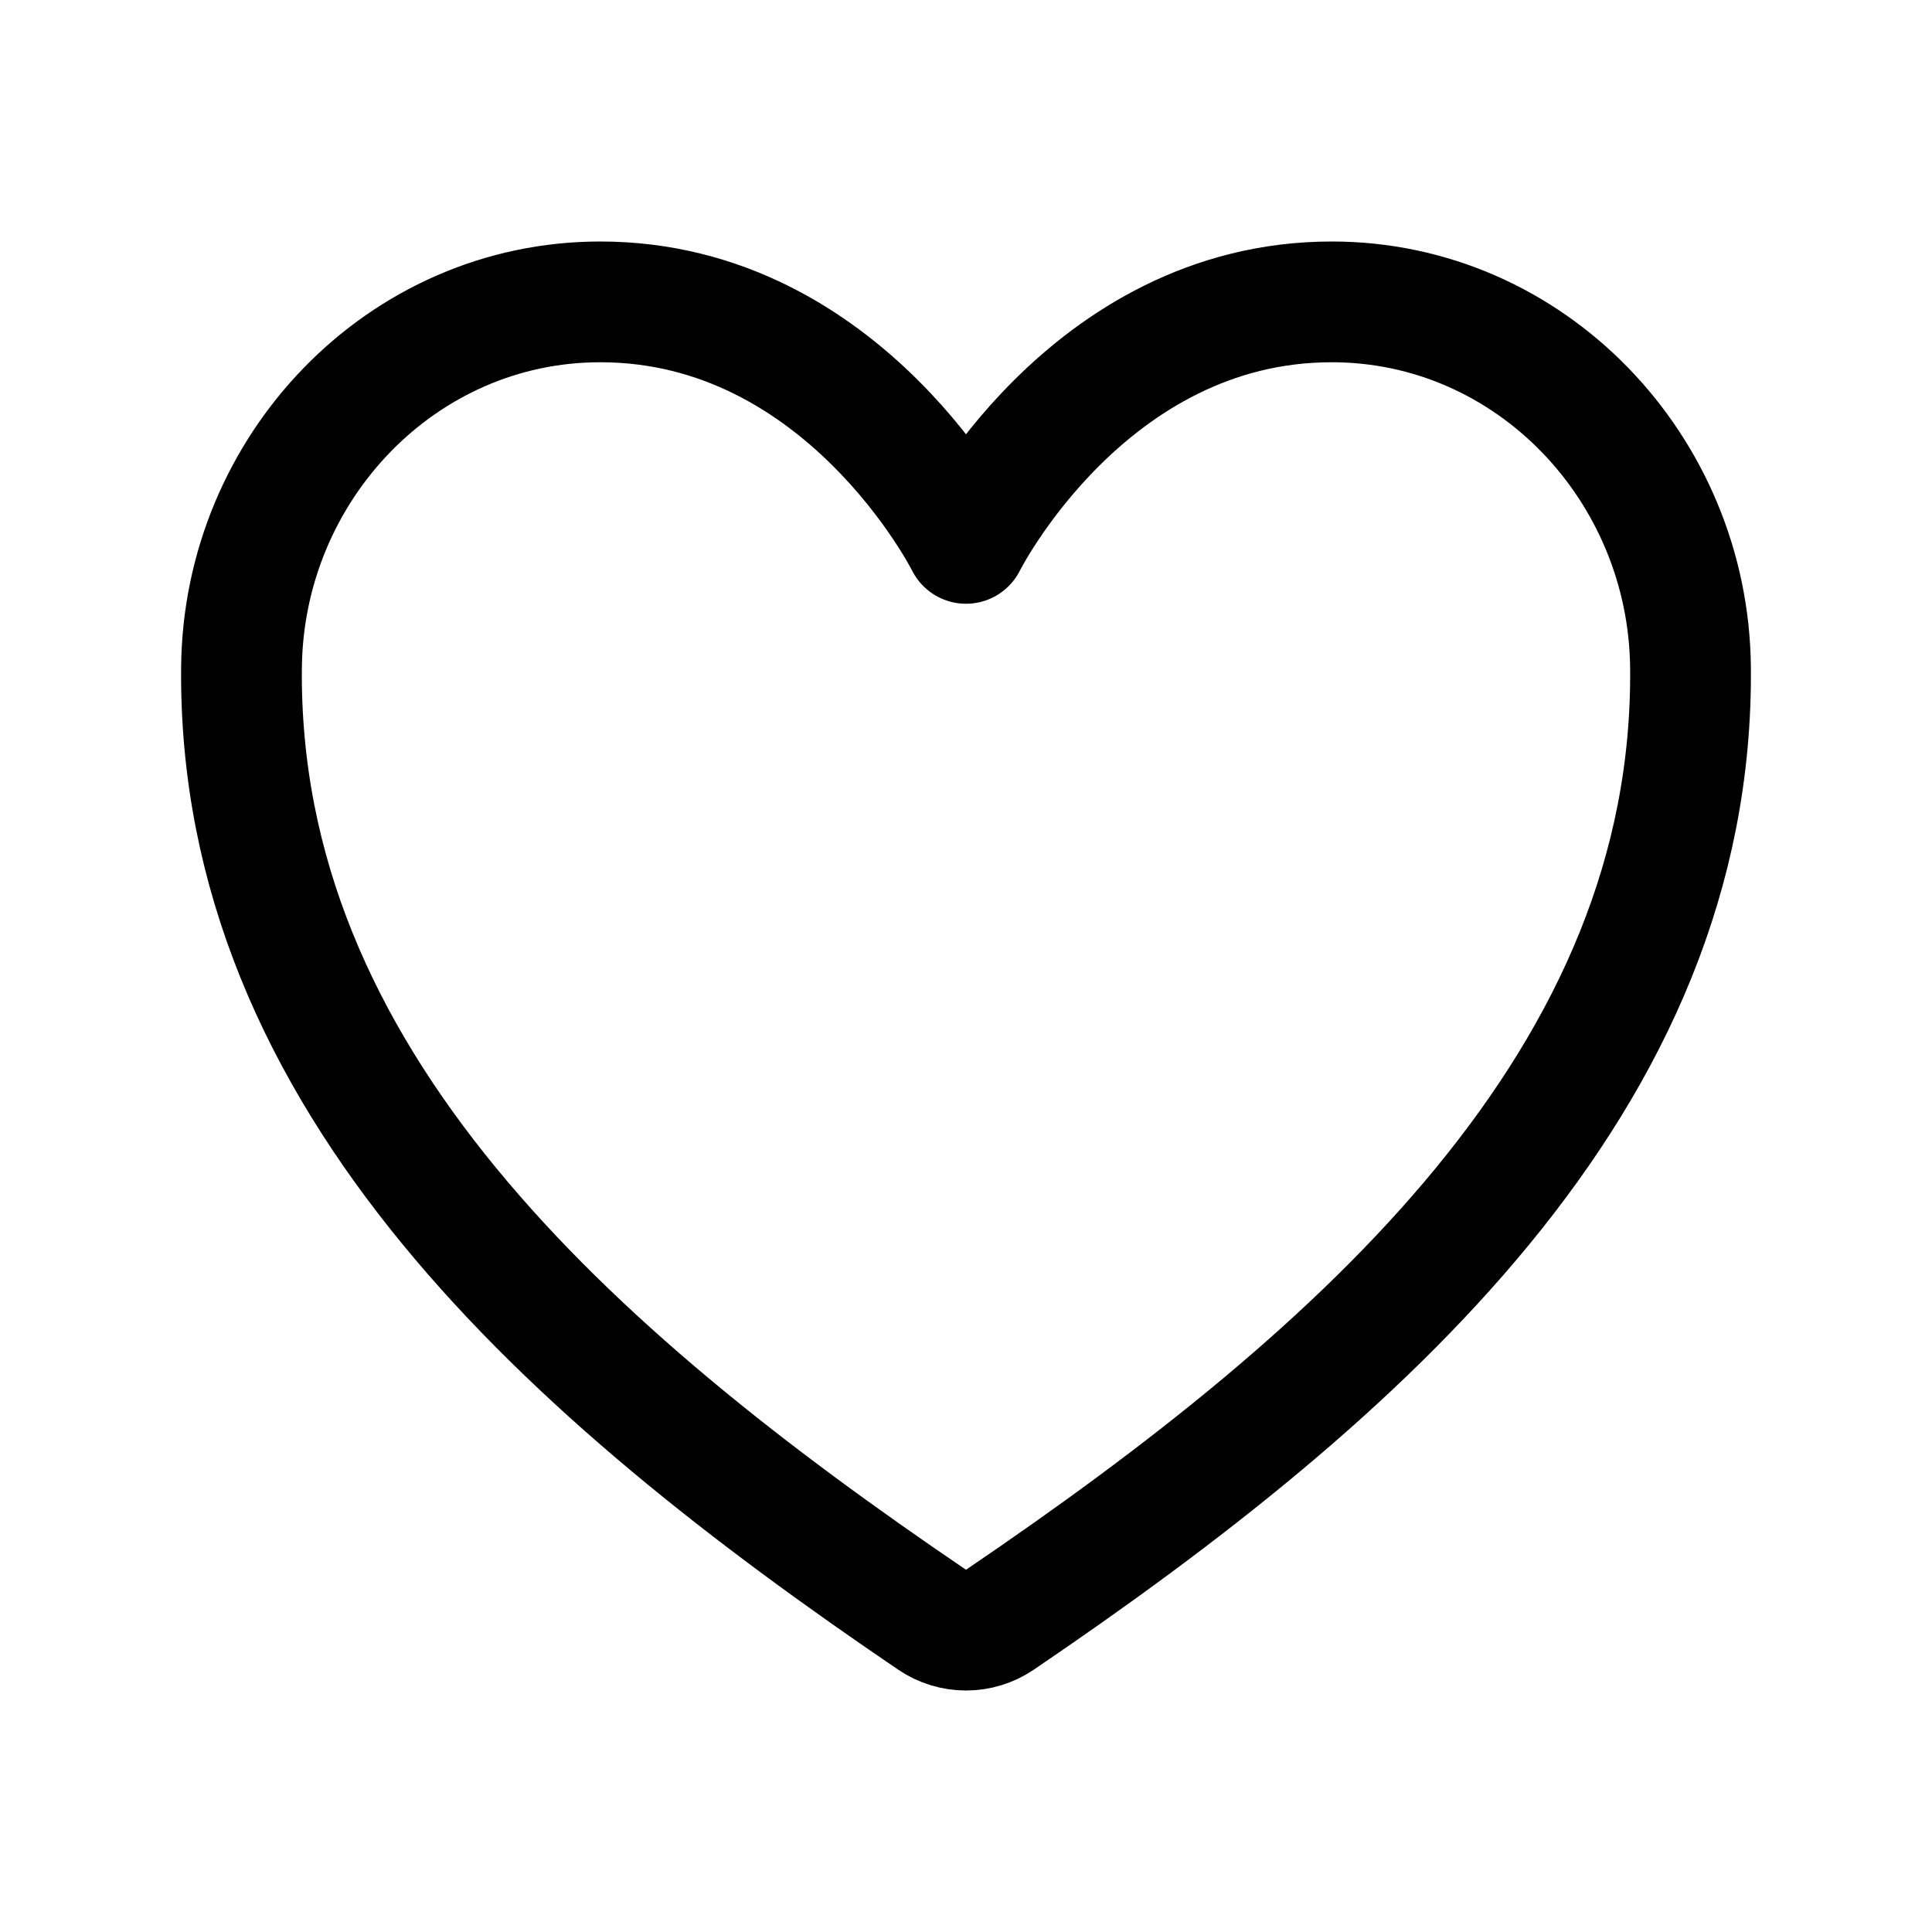
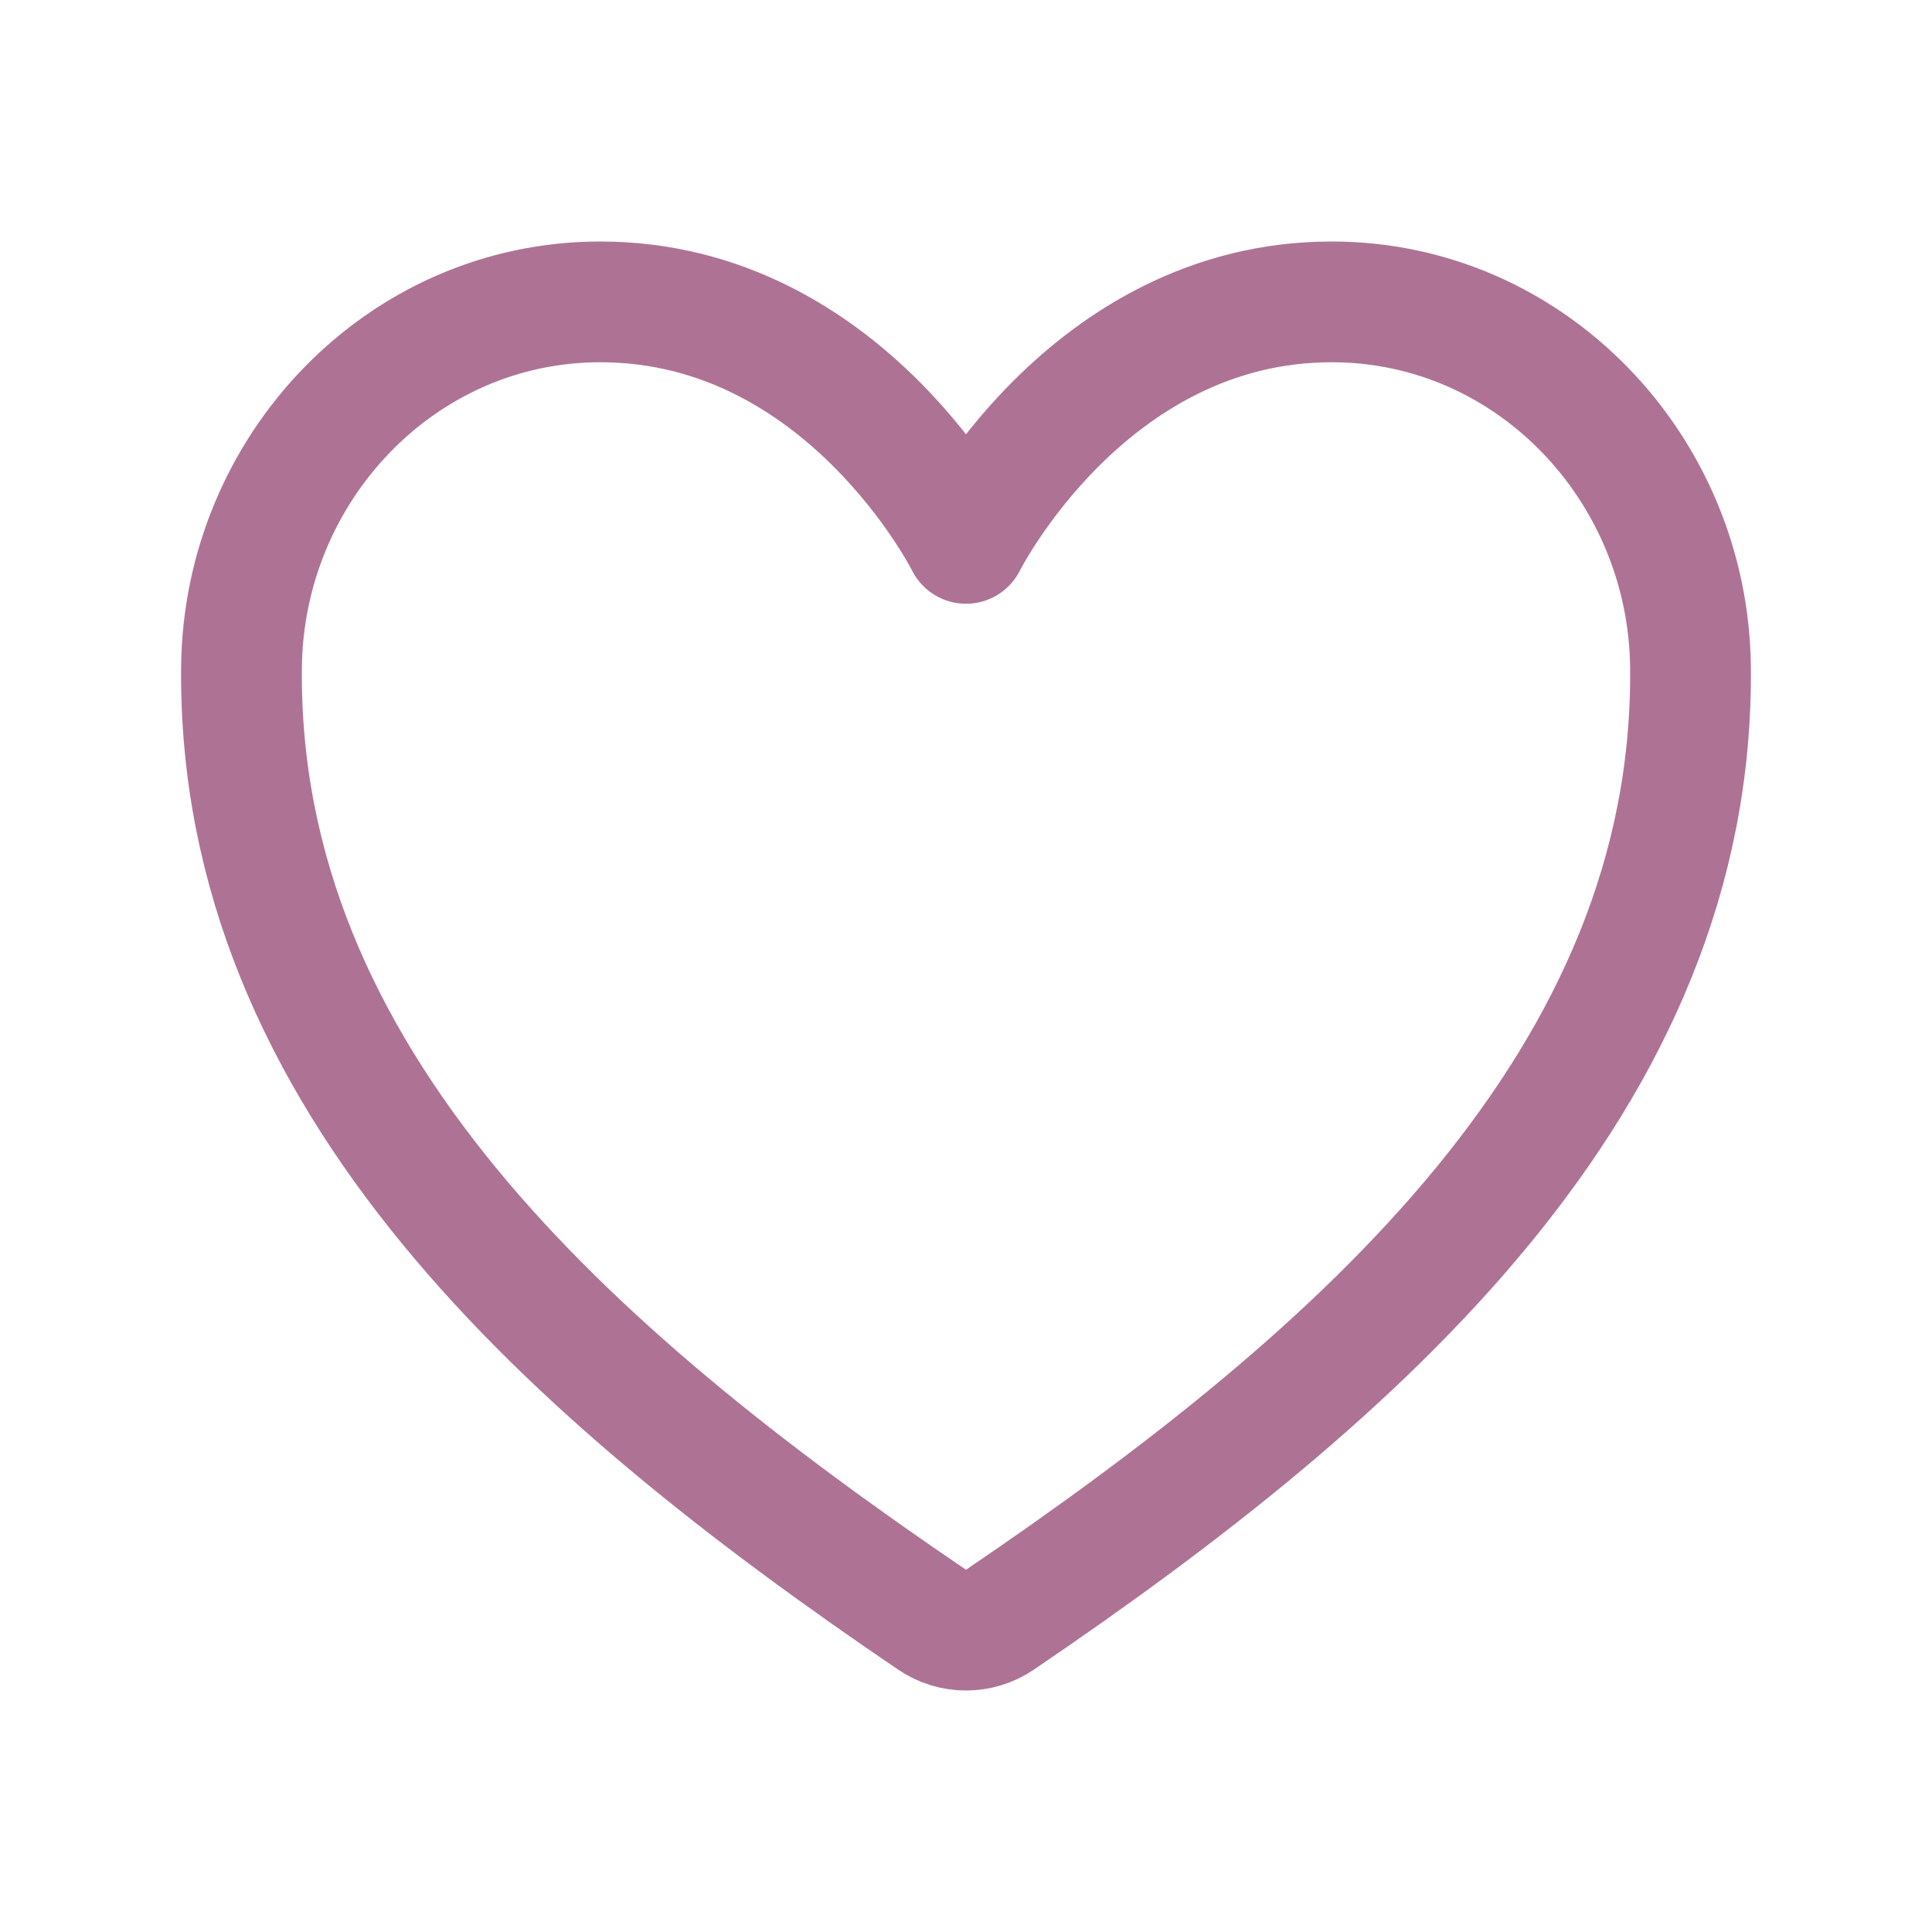
<svg xmlns="http://www.w3.org/2000/svg" class="ionicon" viewBox="0 0 512 512">
-   <path d="M352.92 80C288 80 256 144 256 144s-32-64-96.92-64c-52.76 0-94.54 44.14-95.08 96.81-1.1 109.33 86.73 187.08 183 252.42a16 16 0 0018 0c96.26-65.34 184.09-143.09 183-252.42-.54-52.67-42.32-96.81-95.08-96.81z" fill="none" stroke="currentColor" stroke-linecap="round" stroke-linejoin="round" stroke-width="32" />
+   <path d="M352.92 80C288 80 256 144 256 144s-32-64-96.92-64c-52.76 0-94.54 44.14-95.08 96.81-1.1 109.33 86.73 187.08 183 252.42a16 16 0 0018 0c96.26-65.34 184.09-143.09 183-252.42-.54-52.67-42.32-96.81-95.08-96.81z" fill="none" stroke="#ae7394" stroke-linecap="round" stroke-linejoin="round" stroke-width="32" />
</svg>
